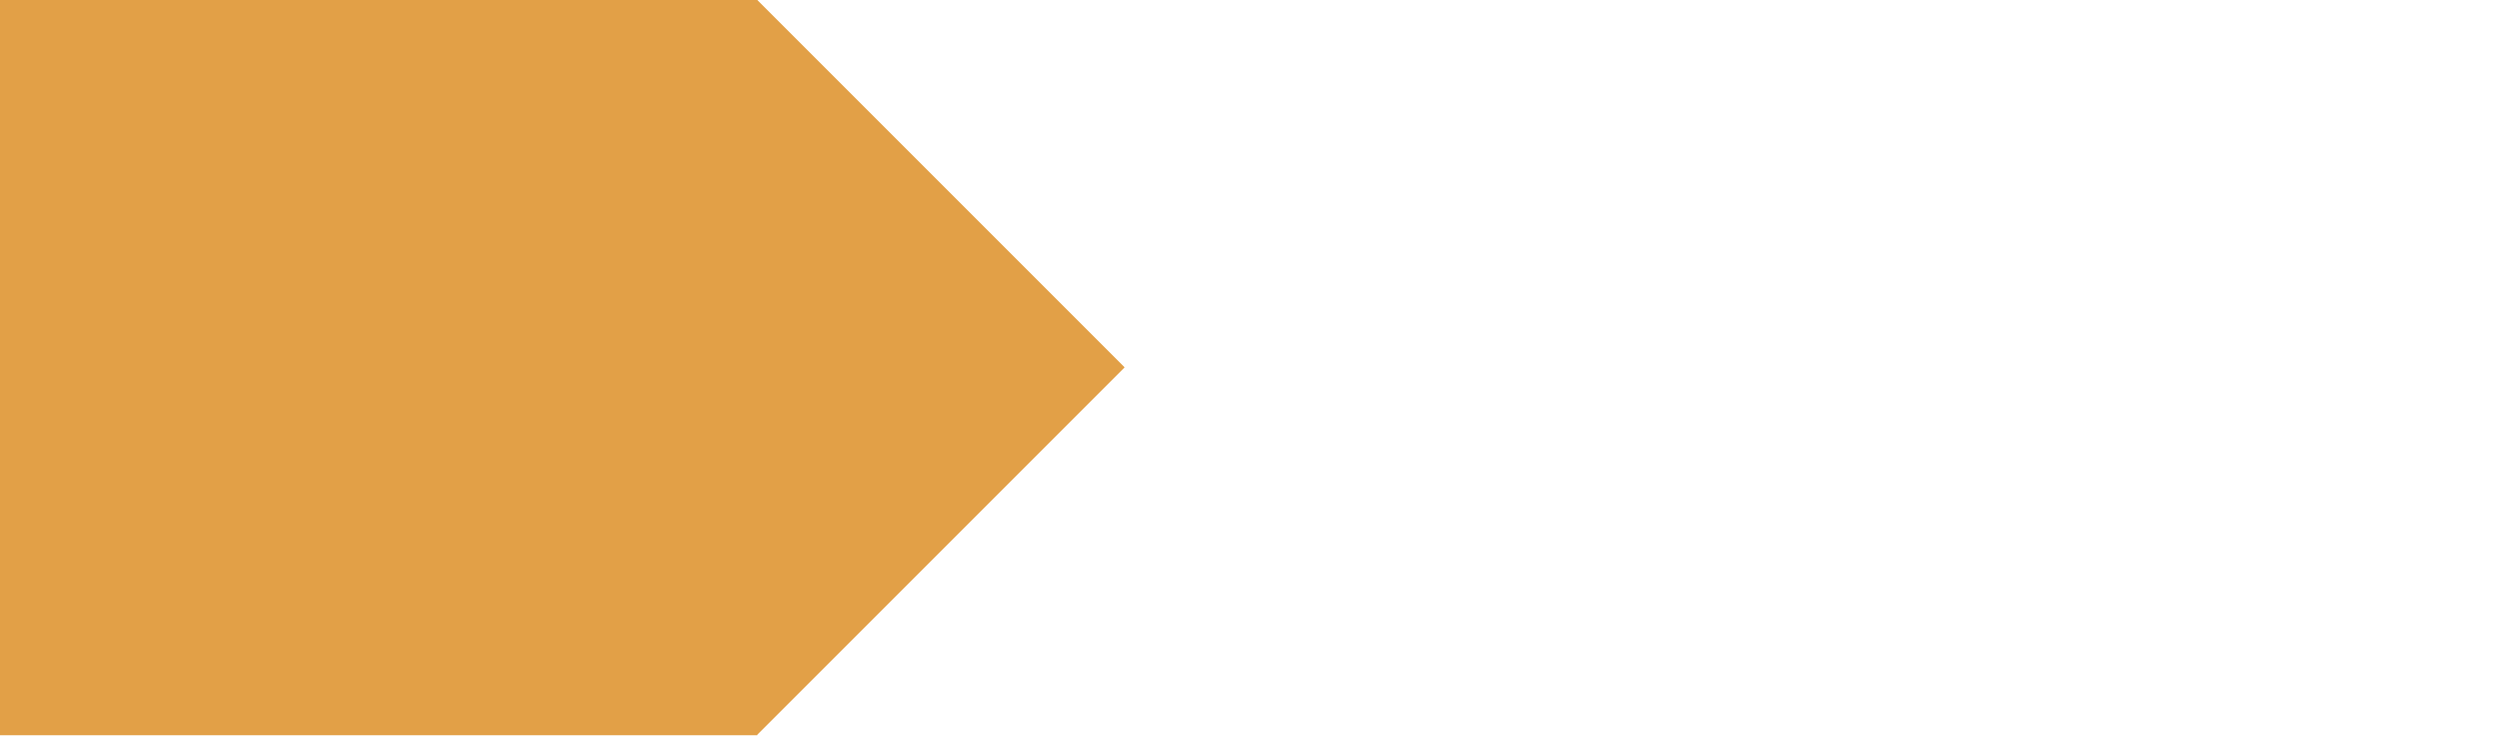
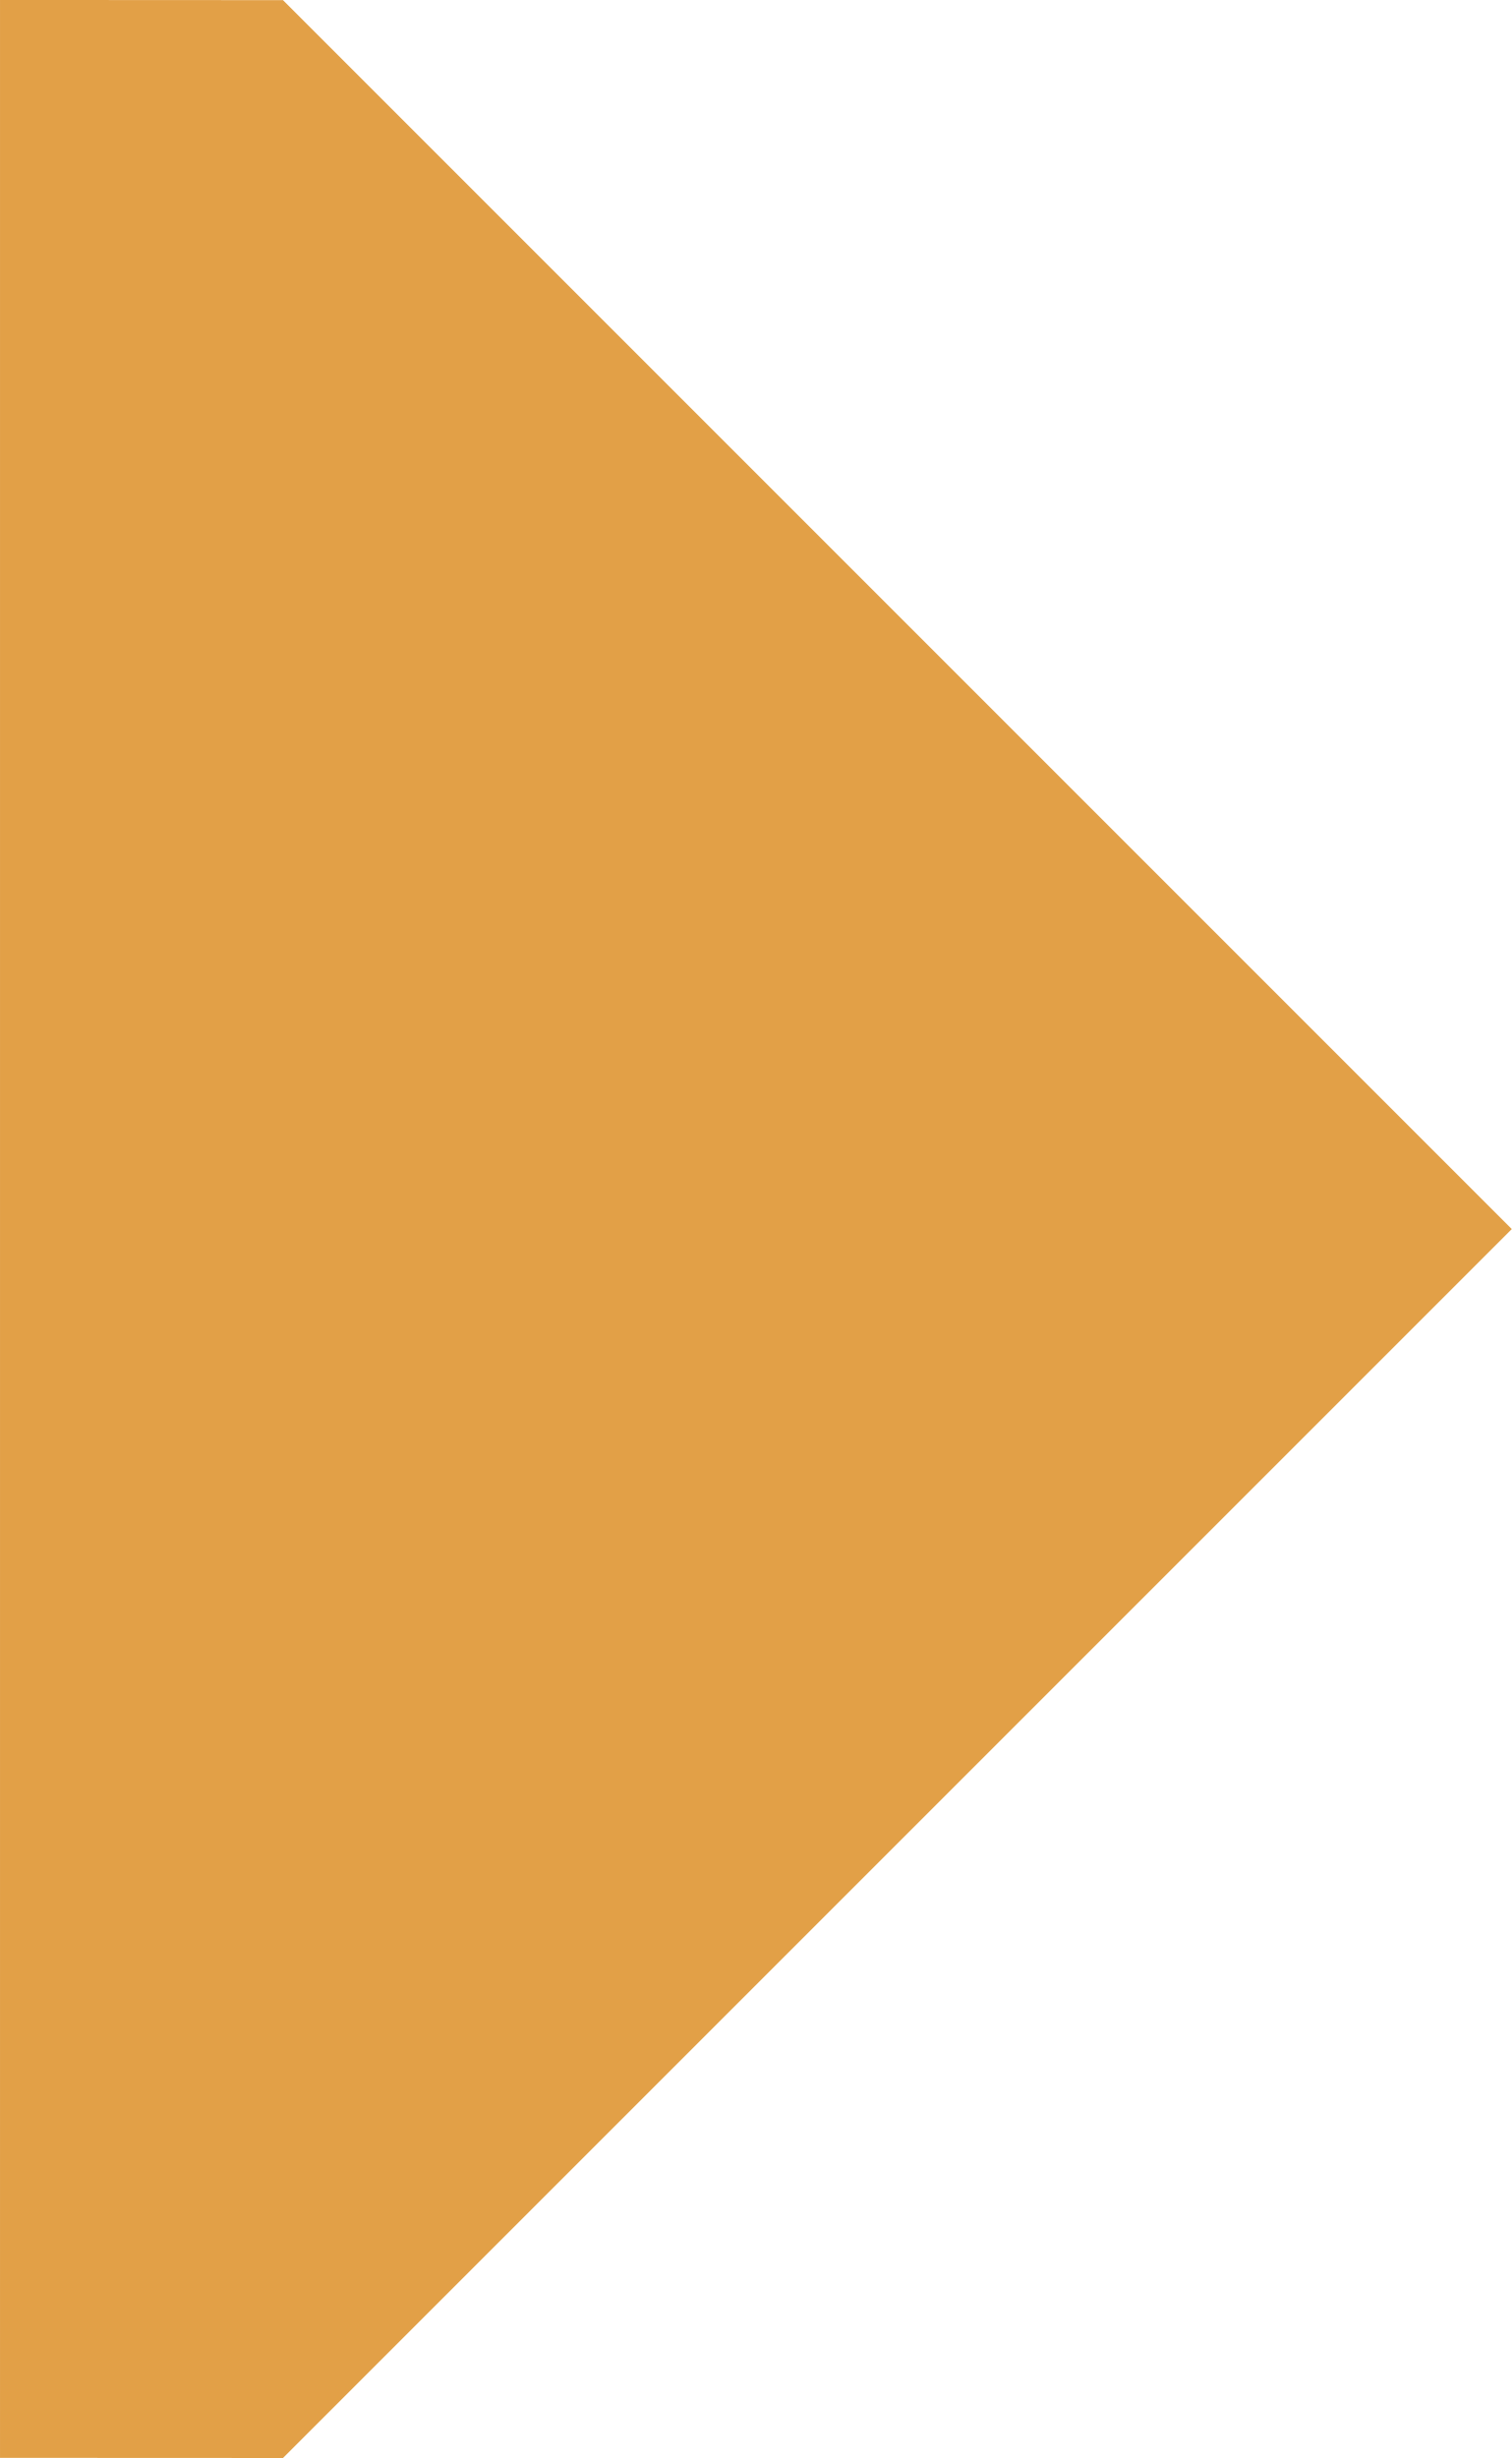
- <svg xmlns="http://www.w3.org/2000/svg" width="314.878mm" height="92.604mm" viewBox="0 0 314.878 92.604" version="1.1" id="svg8">
+ <svg xmlns="http://www.w3.org/2000/svg" width="56.927mm" height="92.547mm" viewBox="0 0 56.927 92.547" version="1.1" id="svg8">
  <defs id="defs2" />
-   <g id="layer1" transform="translate(74.24917,-185.1233)" style="display:none">
+   <g id="layer1" transform="translate(-10.47527,-185.1186)" style="display:none">
    <rect style="fill:#44a047;fill-opacity:1;stroke:none;stroke-width:0.928;stroke-opacity:1" id="rect825" width="314.878" height="92.604" x="-74.249" y="185.123" />
  </g>
-   <g id="layer2" style="display:inline">
+   <g id="layer2" style="display:inline" transform="translate(-84.72444,0.00472377)">
    <g id="g829" transform="matrix(1.25,0,0,1.25,-13.96681,-101.4748)">
-       <rect transform="rotate(45)" y="-4.453" x="119.259" height="52.35" width="52.35" id="rect815" style="fill:#e2a047;fill-opacity:1;stroke:none;stroke-width:0.262;stroke-opacity:1" />
-       <rect y="81.18" x="11.173" height="74.083" width="76.304" id="rect817" style="fill:#e2a047;fill-opacity:1;stroke:none;stroke-width:0.211;stroke-opacity:1" />
+       <path transform="rotate(45)" style="fill:#e2a047;fill-opacity:1;stroke:none;stroke-width:0.262;stroke-opacity:1" d="m 119.259,-4.453 h 52.35 V 47.896 l -6.031,6.025 -52.35,-52.35 z" id="rect815" />
    </g>
  </g>
</svg>
